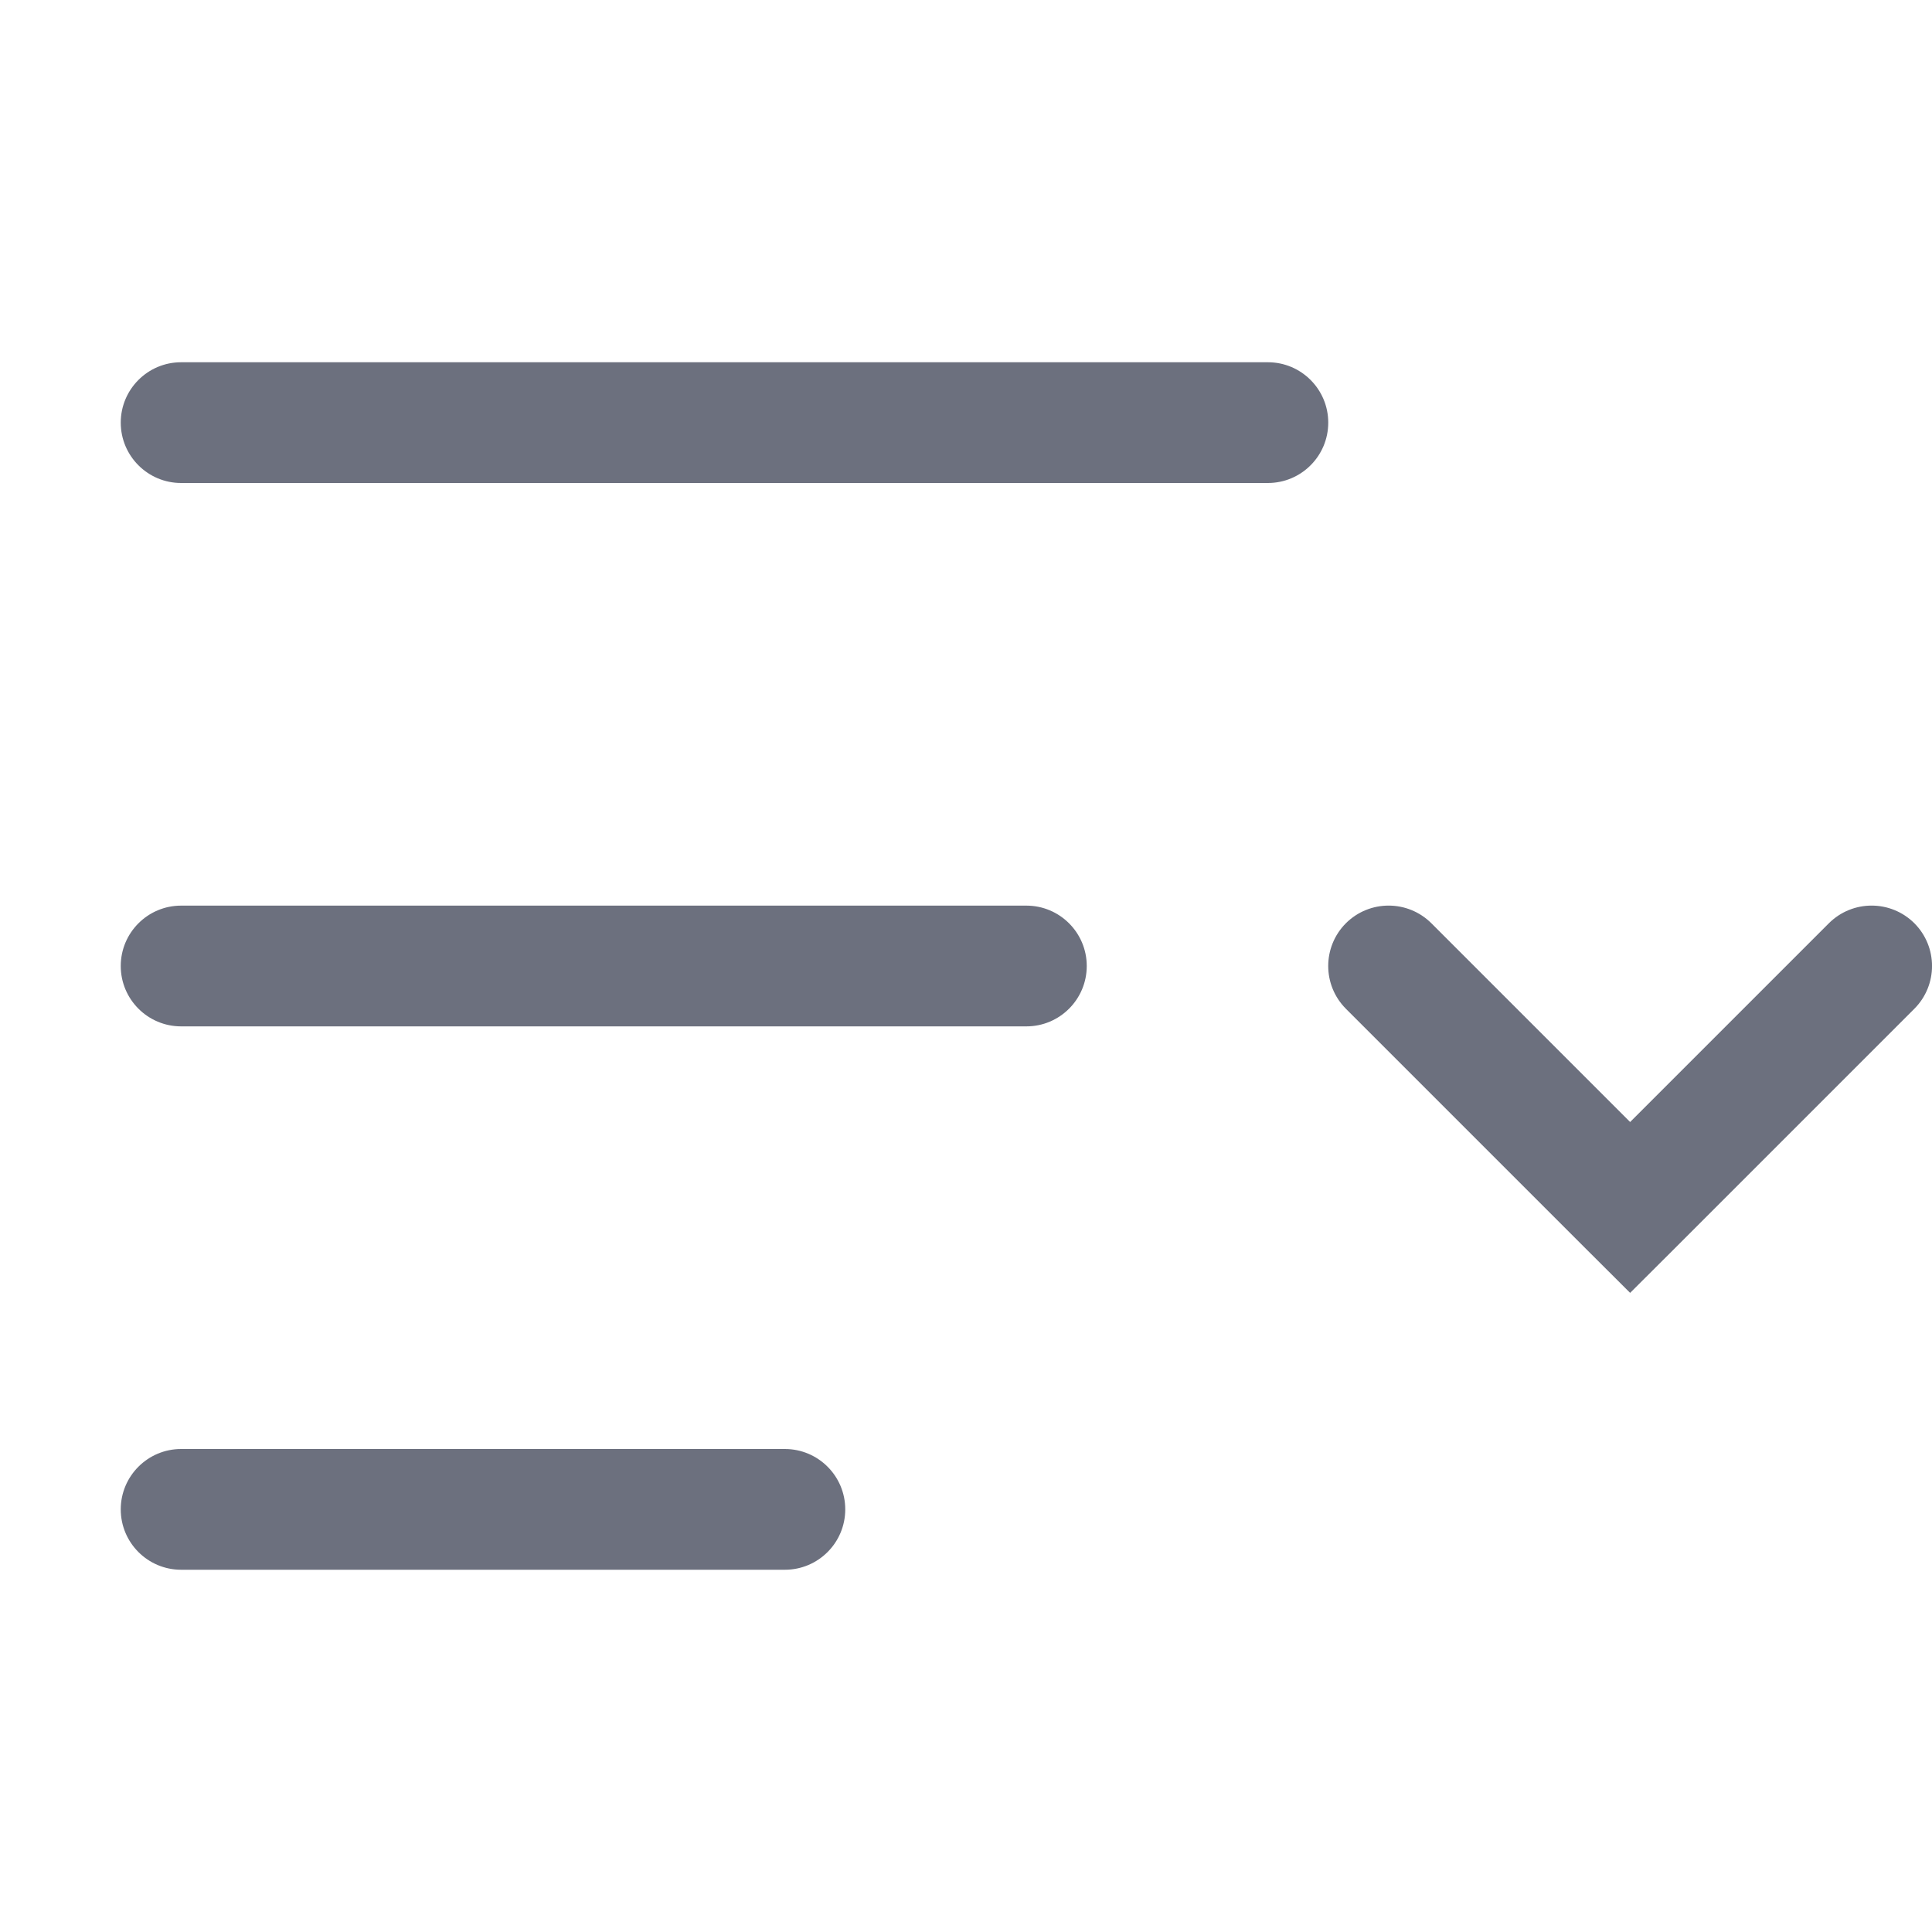
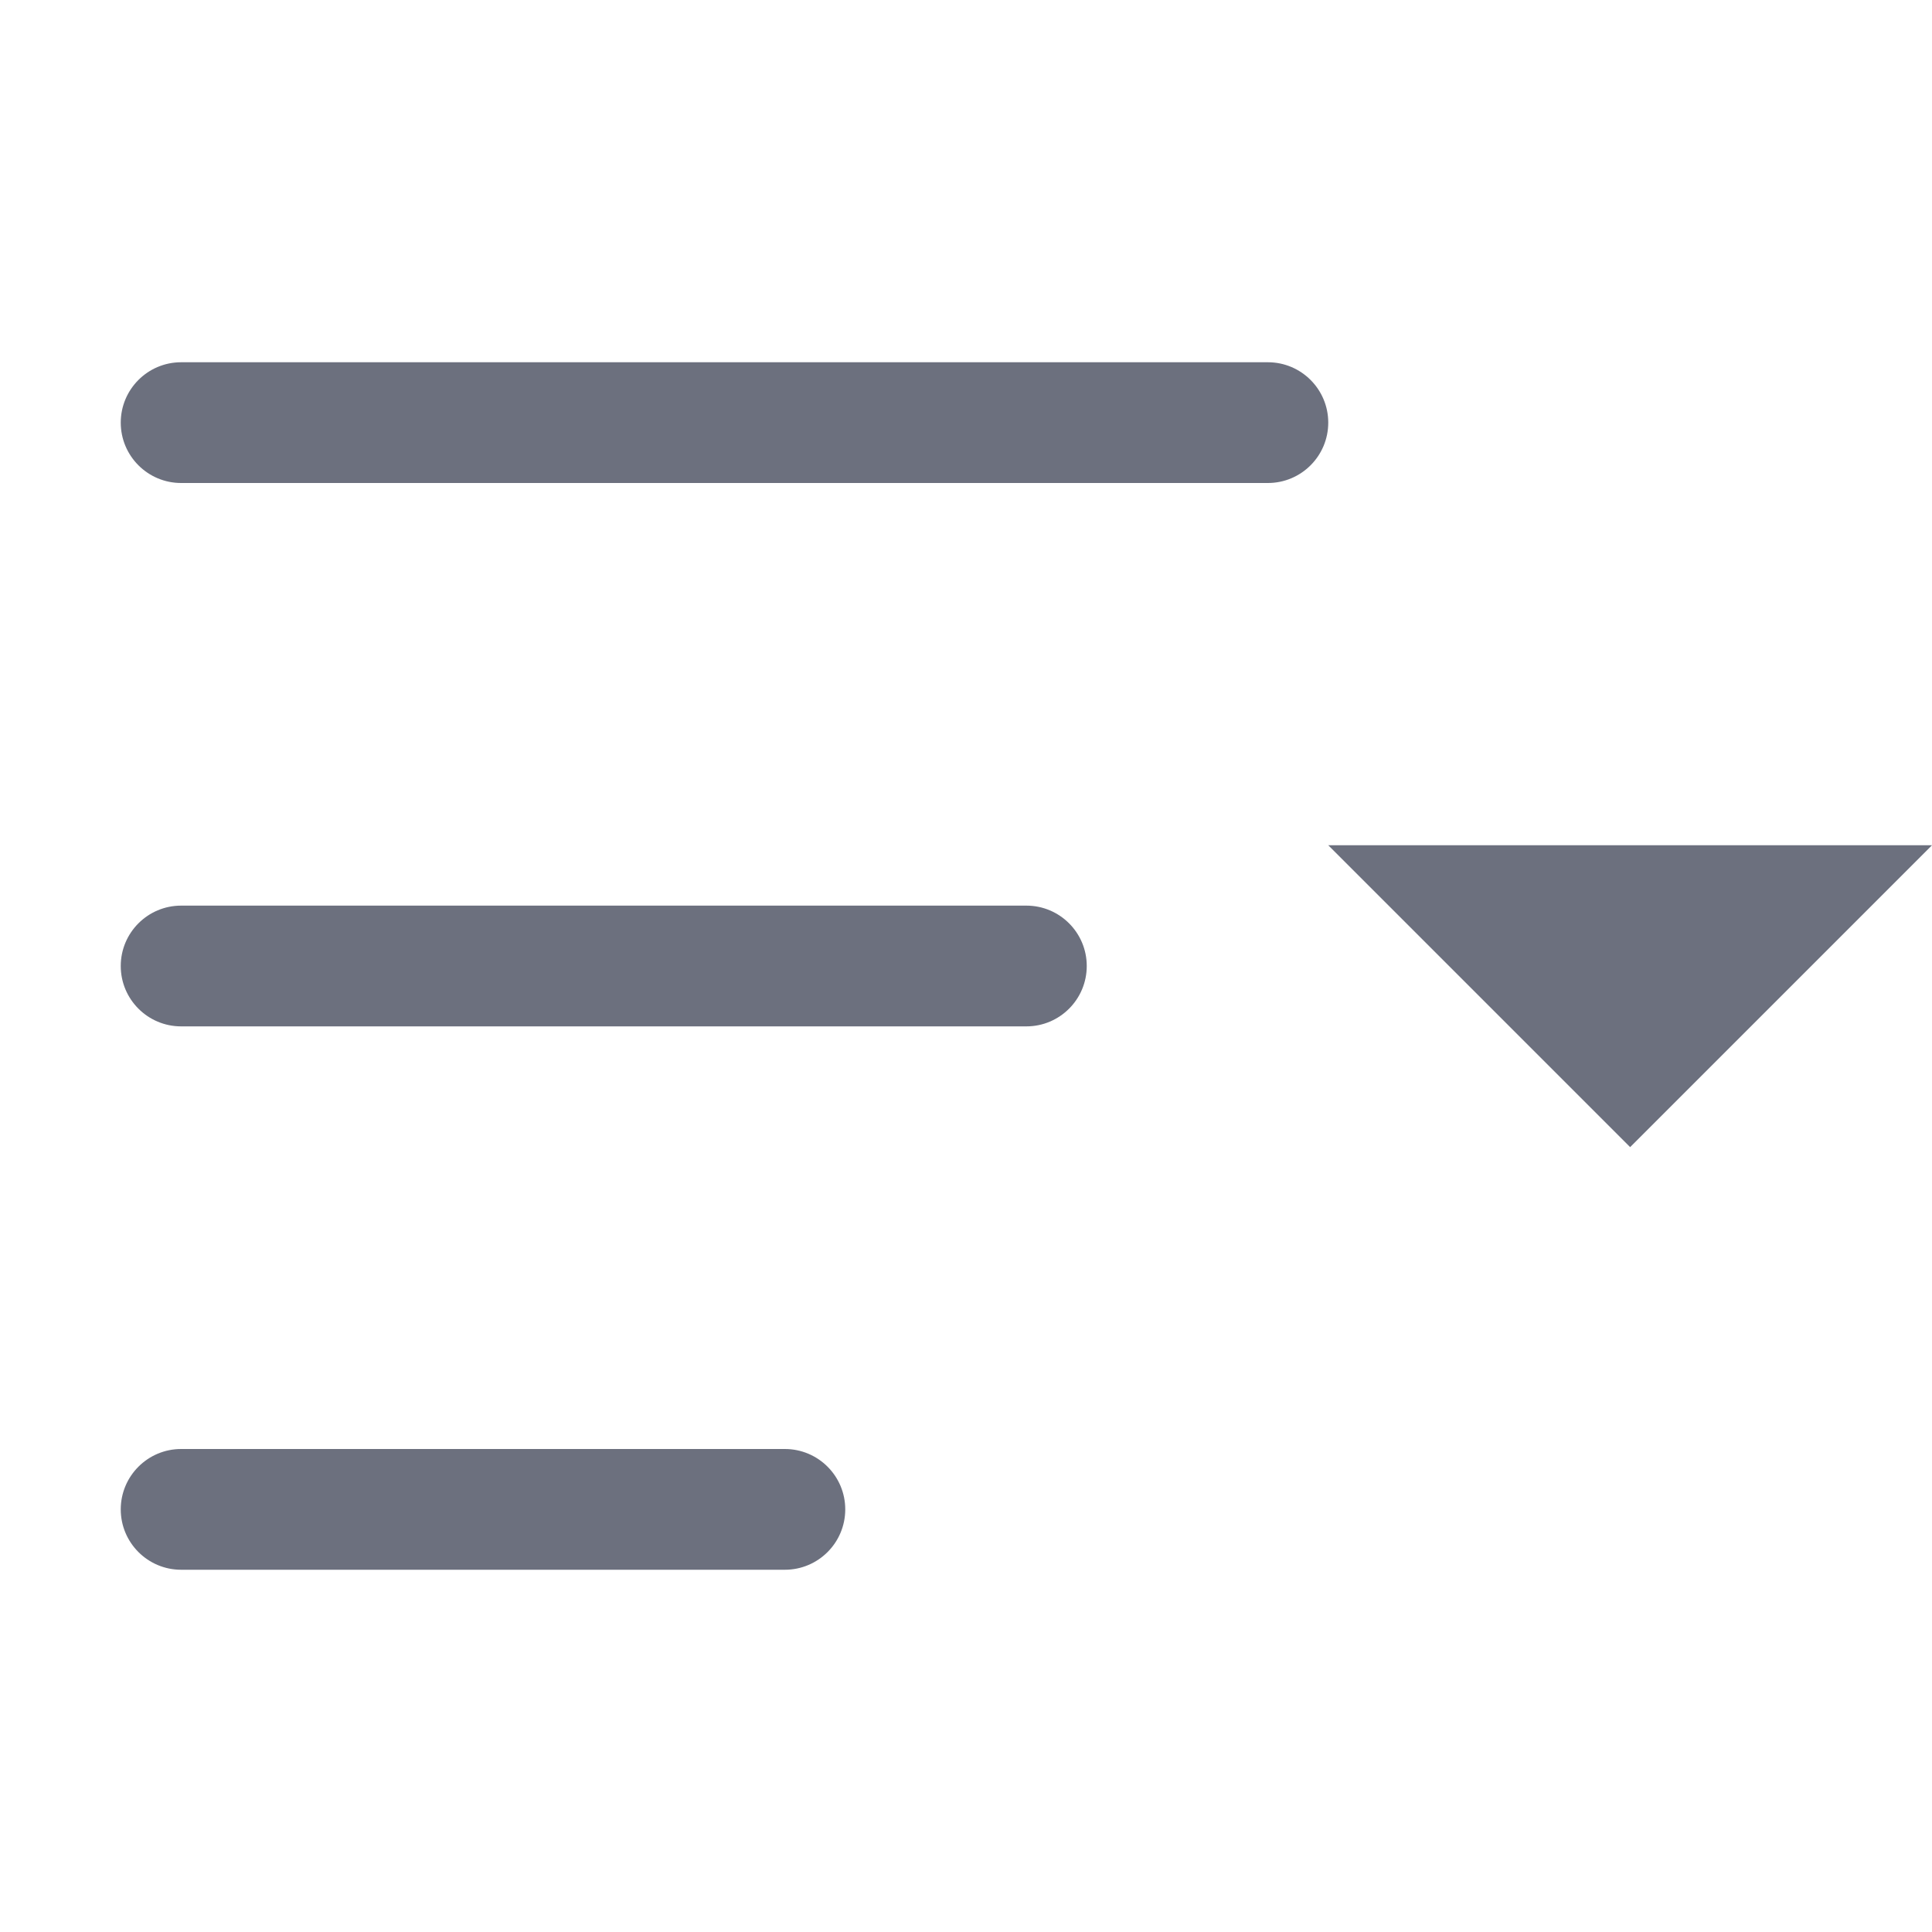
<svg xmlns="http://www.w3.org/2000/svg" width="16" height="16" viewBox="0 0 16 16" fill="none">
-   <path d="M11.854 7.646C11.658 7.451 11.342 7.451 11.146 7.646C10.951 7.842 10.951 8.158 11.146 8.354L11.854 7.646ZM13.5 10L13.146 10.354L13.5 10.707L13.854 10.354L13.5 10ZM15.854 8.354C16.049 8.158 16.049 7.842 15.854 7.646C15.658 7.451 15.342 7.451 15.146 7.646L15.854 8.354ZM1.5 3C1.224 3 1 3.224 1 3.5C1 3.776 1.224 4 1.5 4V3ZM10.5 4C10.776 4 11 3.776 11 3.5C11 3.224 10.776 3 10.5 3V4ZM1.5 7.5C1.224 7.5 1 7.724 1 8C1 8.276 1.224 8.5 1.5 8.5V7.5ZM8.5 8.5C8.776 8.5 9 8.276 9 8C9 7.724 8.776 7.5 8.5 7.5V8.5ZM1.5 12C1.224 12 1 12.224 1 12.5C1 12.776 1.224 13 1.5 13V12ZM6.5 13C6.776 13 7 12.776 7 12.5C7 12.224 6.776 12 6.5 12V13ZM11.146 8.354L13.146 10.354L13.854 9.646L11.854 7.646L11.146 8.354ZM13.854 10.354L15.854 8.354L15.146 7.646L13.146 9.646L13.854 10.354ZM1.5 4H10.5V3H1.5V4ZM1.5 8.5H8.5V7.5H1.5V8.5ZM1.5 13H6.5V12H1.5V13Z" fill="#6C707E" />
+   <path d="M1.5 3C1.224 3 1 3.224 1 3.5C1 3.776 1.224 4 1.5 4V3ZM10.5 4C10.776 4 11 3.776 11 3.5C11 3.224 10.776 3 10.5 3V4ZM1.5 7.5C1.224 7.5 1 7.724 1 8C1 8.276 1.224 8.5 1.5 8.5V7.5ZM8.5 8.5C8.776 8.5 9 8.276 9 8C9 7.724 8.776 7.5 8.5 7.5V8.5ZM1.5 12C1.224 12 1 12.224 1 12.5C1 12.776 1.224 13 1.5 13V12ZM6.5 13C6.776 13 7 12.776 7 12.5C7 12.224 6.776 12 6.5 12V13ZM1.5 4H10.5V3H1.5V4ZM1.5 8.5H8.5V7.5H1.5V8.5ZM1.5 13H6.5V12H1.5V13Z" fill="#6C707E" />
+   <path d="M11 7L13.5 9.5L16 7H11Z" fill="#6C707E" />
</svg>
